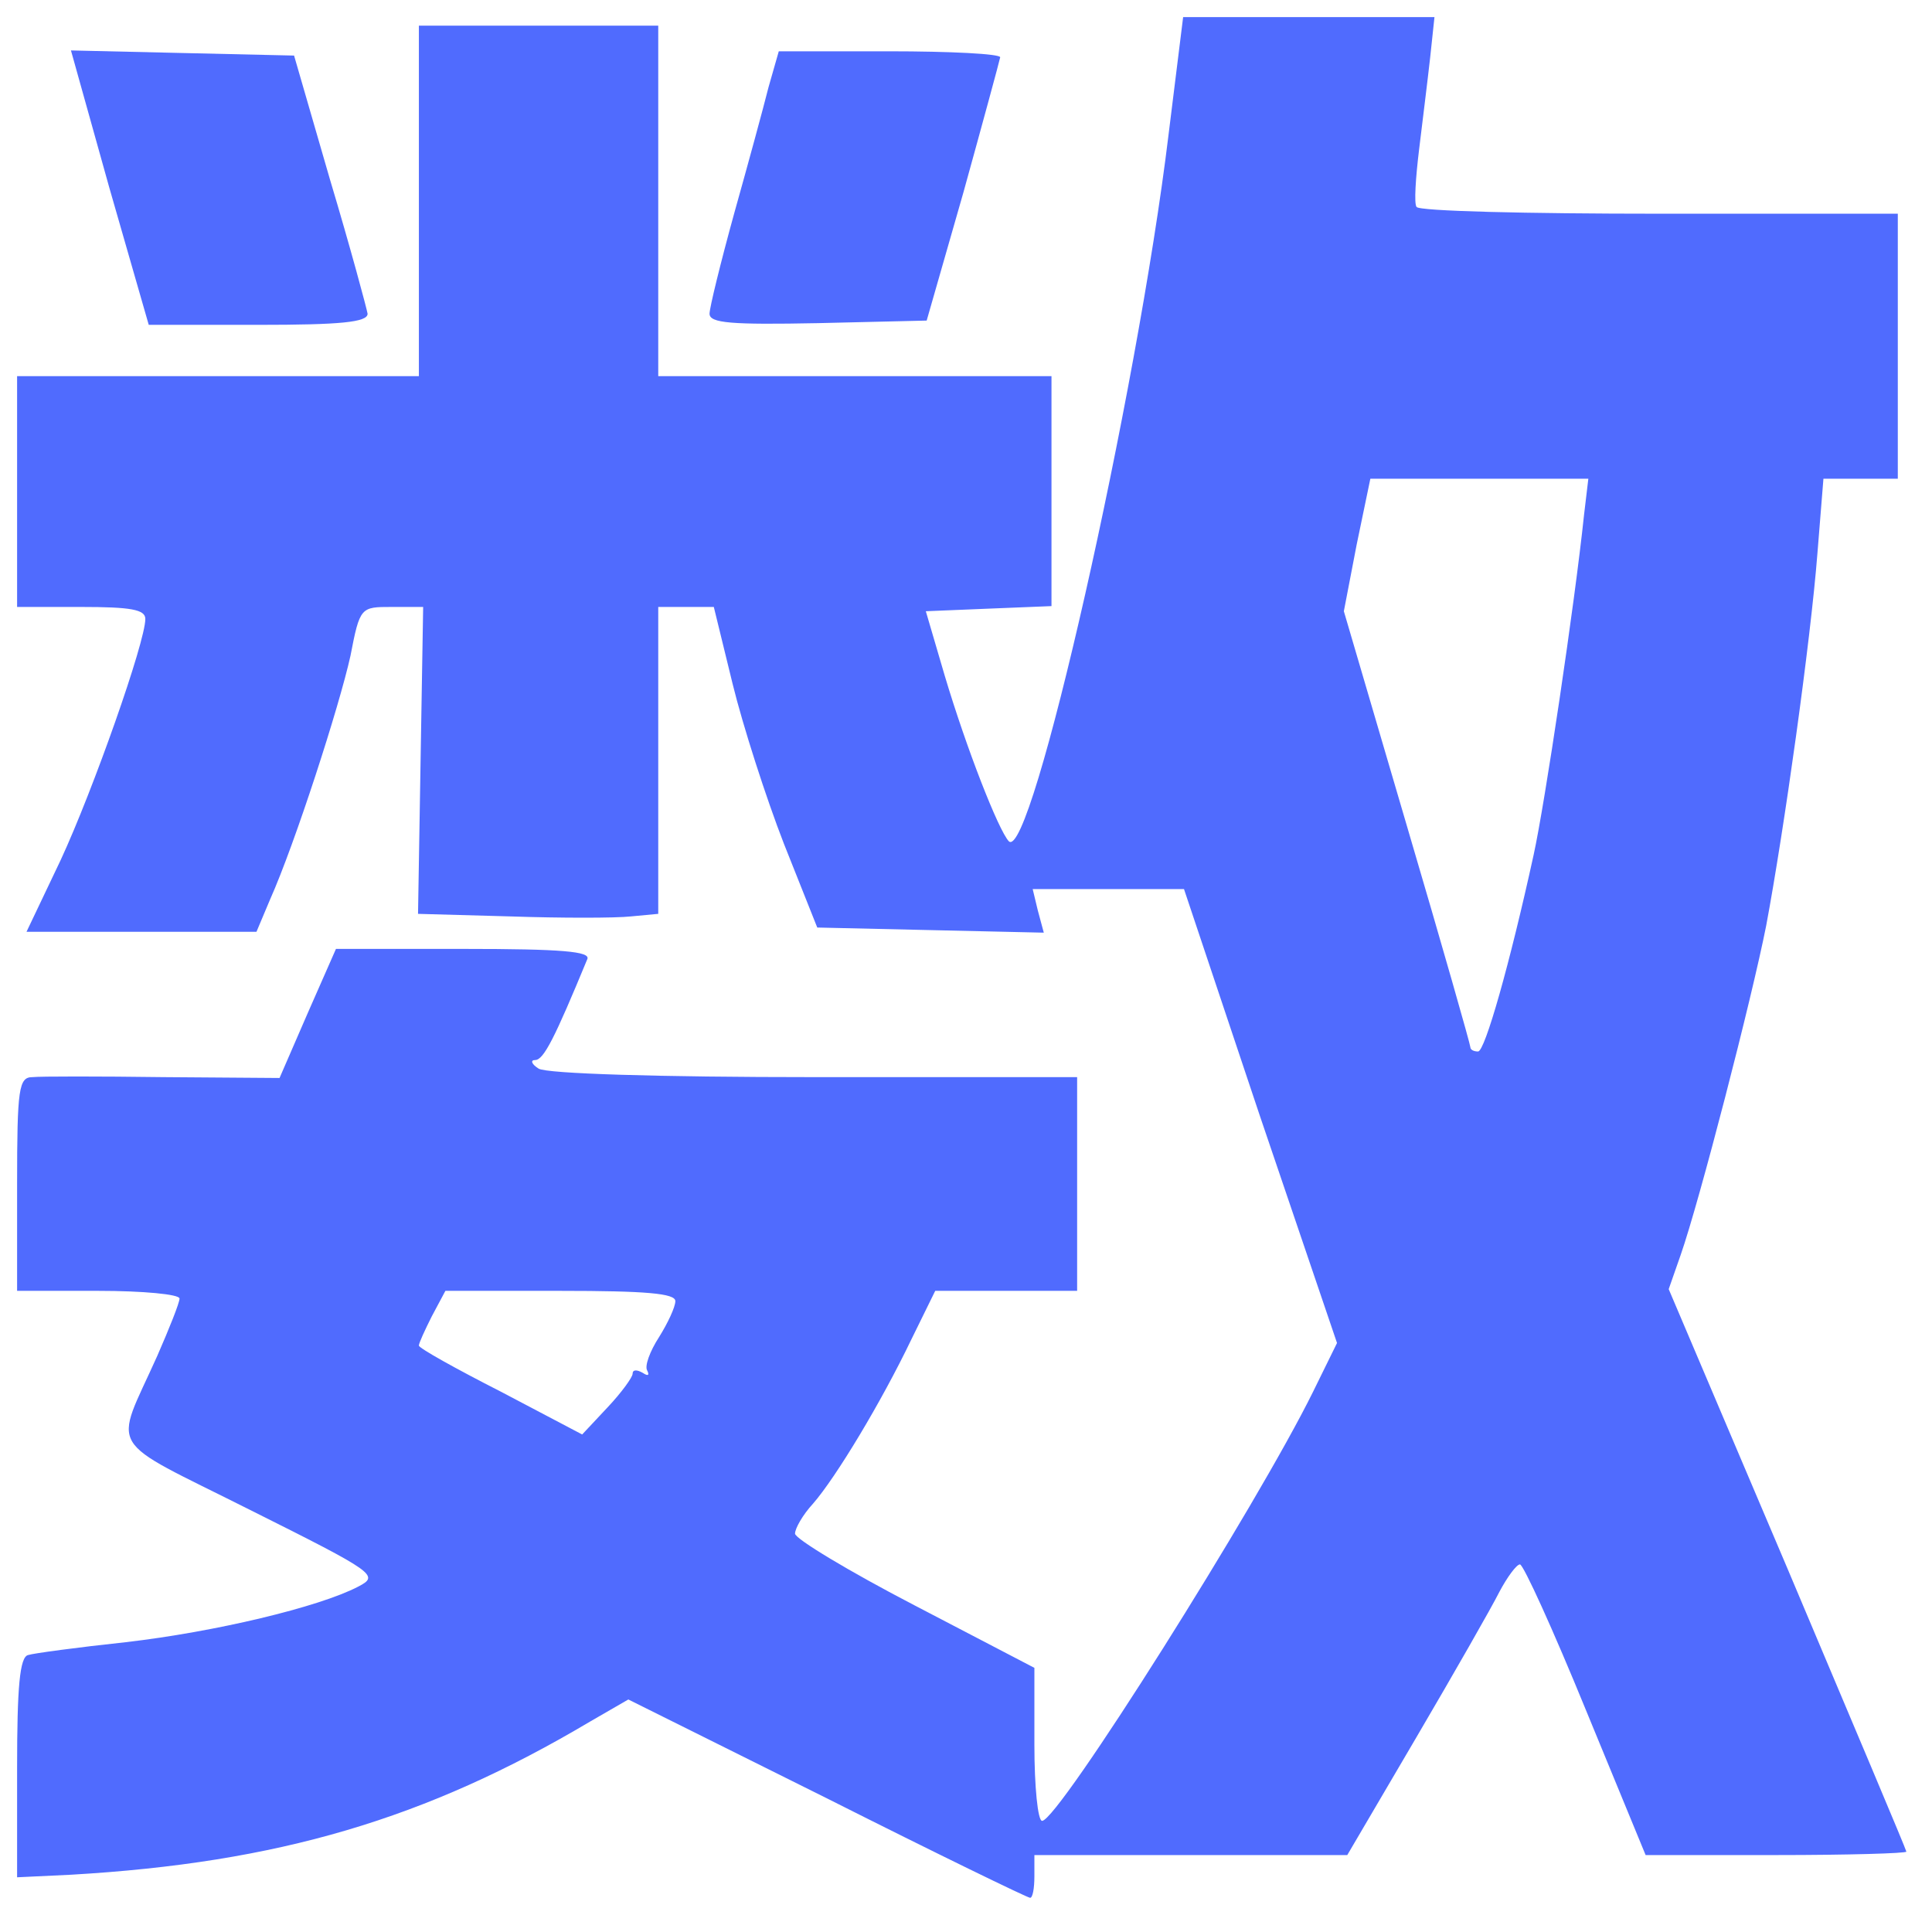
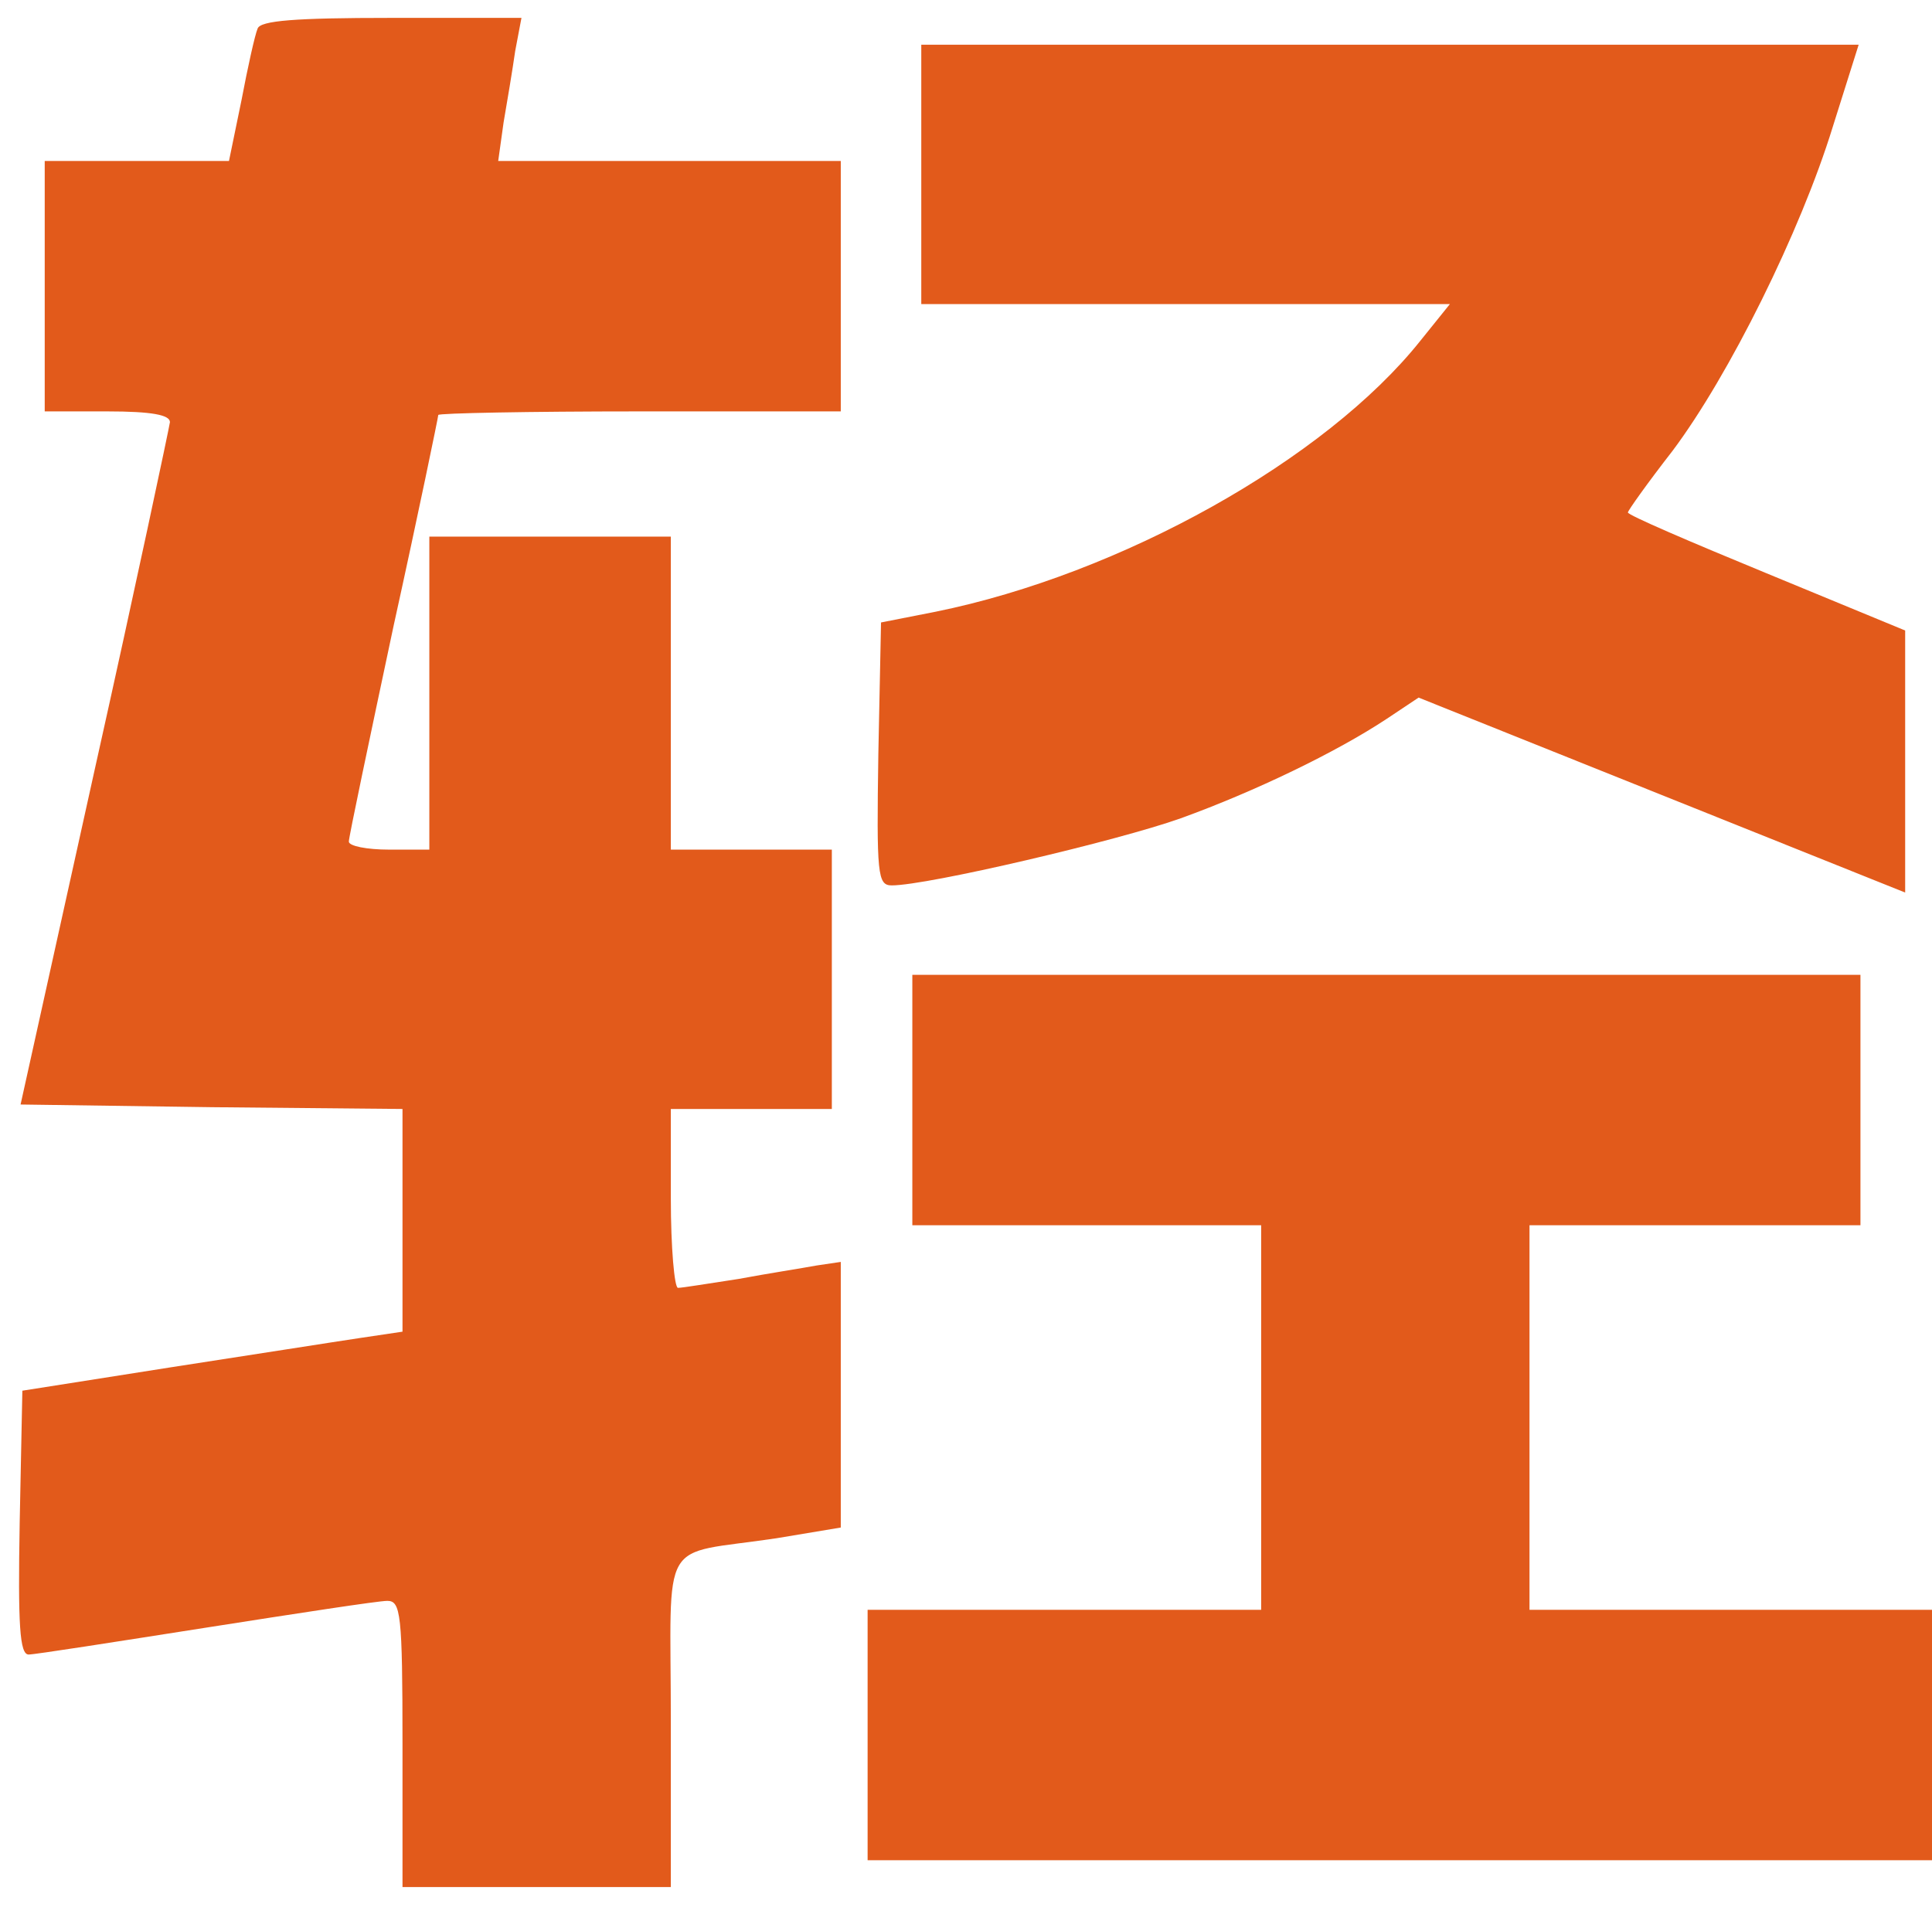
- <svg xmlns="http://www.w3.org/2000/svg" version="1.0" width="300pt" height="300pt" viewBox="0 0 226 222" preserveAspectRatio="xMidYMid meet">
-   <g transform="translate(0,222) scale(0.1,-0.1)" fill="#506bfe" stroke="none">
-     <path d="M1367 2083 c-37 -306 -161 -854 -187 -827 -12 13 -49 107 -75 194 l-22 75 73 3 74 3 0 134 0 135 -230 0 -230 0 0 205 0 205 -140 0 -140 0 0 -205 0 -205 -235 0 -235 0 0 -135 0 -135 75 0 c58 0 75 -3 75 -14 0 -27 -61 -200 -99 -282 l-40 -84 135 0 134 0 16 38 c29 65 81 226 94 285 11 57 12 57 48 57 l37 0 -3 -179 -3 -180 108 -3 c59 -2 123 -2 141 0 l32 3 0 180 0 179 33 0 32 0 22 -90 c12 -49 39 -133 60 -187 l39 -98 132 -3 133 -3 -7 26 -6 25 88 0 89 0 89 -266 90 -265 -28 -57 c-65 -132 -298 -502 -317 -502 -5 0 -9 40 -9 89 l0 90 -140 73 c-77 40 -140 78 -140 84 0 6 9 22 21 35 27 31 80 119 115 192 l28 57 83 0 83 0 0 125 0 125 -307 0 c-182 0 -314 4 -323 10 -8 5 -10 10 -4 10 10 0 23 26 61 118 4 9 -29 12 -145 12 l-149 0 -33 -75 -33 -76 -136 1 c-75 1 -144 1 -153 0 -16 0 -18 -13 -18 -125 l0 -125 95 0 c52 0 95 -4 95 -9 0 -5 -12 -35 -26 -67 -51 -114 -63 -94 108 -180 148 -74 152 -77 127 -90 -46 -24 -168 -53 -272 -65 -56 -6 -108 -13 -114 -15 -10 -2 -13 -38 -13 -132 l0 -128 63 3 c242 14 415 65 607 179 l45 26 233 -116 c127 -64 234 -116 237 -116 3 0 5 11 5 25 l0 25 183 0 183 0 81 138 c44 75 88 152 97 170 9 17 20 32 24 32 4 0 39 -77 77 -170 l70 -170 153 0 c83 0 152 2 152 4 0 2 -63 151 -139 331 l-139 327 14 40 c22 63 83 299 100 385 21 112 52 333 60 436 l7 87 43 0 44 0 0 155 0 155 -279 0 c-154 0 -282 3 -284 8 -3 4 -1 34 3 67 4 33 10 81 13 108 l5 47 -147 0 -147 0 -17 -137z m486 -445 c-11 -105 -46 -339 -59 -398 -28 -128 -57 -230 -65 -230 -5 0 -9 2 -9 5 0 3 -33 119 -74 258 l-74 252 15 78 16 77 128 0 127 0 -5 -42z m-1063 -920 c0 -7 -9 -26 -19 -42 -11 -17 -17 -34 -14 -39 3 -6 1 -7 -5 -3 -7 4 -12 4 -12 -1 0 -4 -13 -22 -29 -39 l-30 -32 -95 50 c-53 27 -96 51 -96 54 0 3 7 18 15 34 l16 30 134 0 c101 0 135 -3 135 -12z" />
-     <path d="M128 2020 l46 -160 128 0 c96 0 128 3 128 13 -1 6 -20 77 -44 157 l-42 145 -131 3 -130 3 45 -161z" />
-     <path d="M899 2138 c-6 -24 -24 -90 -40 -147 -16 -58 -29 -111 -29 -118 0 -11 25 -13 127 -11 l127 3 43 150 c23 83 42 153 43 158 0 4 -58 7 -130 7 l-129 0 -12 -42z" />
+ <svg xmlns="http://www.w3.org/2000/svg" version="1.0" width="216pt" height="214pt" viewBox="0 0 216 214" preserveAspectRatio="xMidYMid meet">
+   <g transform="translate(0,214) scale(0.1,-0.1)" fill="#e25a1b" stroke="none">
+     <path d="M288 2108 c-3 -7 -11 -43 -18 -80 l-14 -68 -103 0 -103 0 0 -140 0 -140 70 0 c50 0 70 -4 70 -12 -1 -7 -38 -182 -84 -388 l-83 -375 214 -3 213 -2 0 -125 0 -124 -47 -7 c-27 -4 -122 -19 -213 -33 l-165 -26 -3 -148 c-2 -114 0 -147 10 -147 7 0 96 14 198 30 102 16 193 30 203 30 15 0 17 -14 17 -160 l0 -160 150 0 150 0 0 185 c0 212 -15 185 118 205 l72 12 0 149 0 148 -27 -4 c-16 -3 -55 -9 -87 -15 -33 -5 -63 -10 -68 -10 -4 0 -8 45 -8 100 l0 100 90 0 90 0 0 145 0 145 -90 0 -90 0 0 175 0 175 -135 0 -135 0 0 -175 0 -175 -45 0 c-25 0 -45 4 -45 9 0 5 23 114 50 241 28 127 50 234 50 236 0 2 101 4 225 4 l225 0 0 140 0 140 -191 0 -192 0 6 43 c4 23 10 59 13 80 l7 37 -146 0 c-107 0 -146 -3 -149 -12z" />
+     <path d="M1030 1945 l0 -145 295 0 296 0 -33 -41 c-106 -133 -335 -261 -542 -303 l-61 -12 -3 -147 c-2 -135 -1 -147 15 -147 40 0 253 50 323 75 83 30 174 74 230 111 l36 24 272 -109 272 -109 0 146 0 147 -155 64 c-85 35 -155 65 -155 68 0 2 22 33 50 69 63 84 143 245 179 362 l29 92 -524 0 -524 0 0 -145z" />
+     <path d="M1020 910 l0 -140 195 0 195 0 0 -215 0 -215 -220 0 -220 0 0 -140 0 -140 595 0 595 0 0 140 0 140 -225 0 -225 0 0 215 0 215 185 0 185 0 0 140 0 140 -530 0 -530 0 0 -140z" />
  </g>
</svg>
